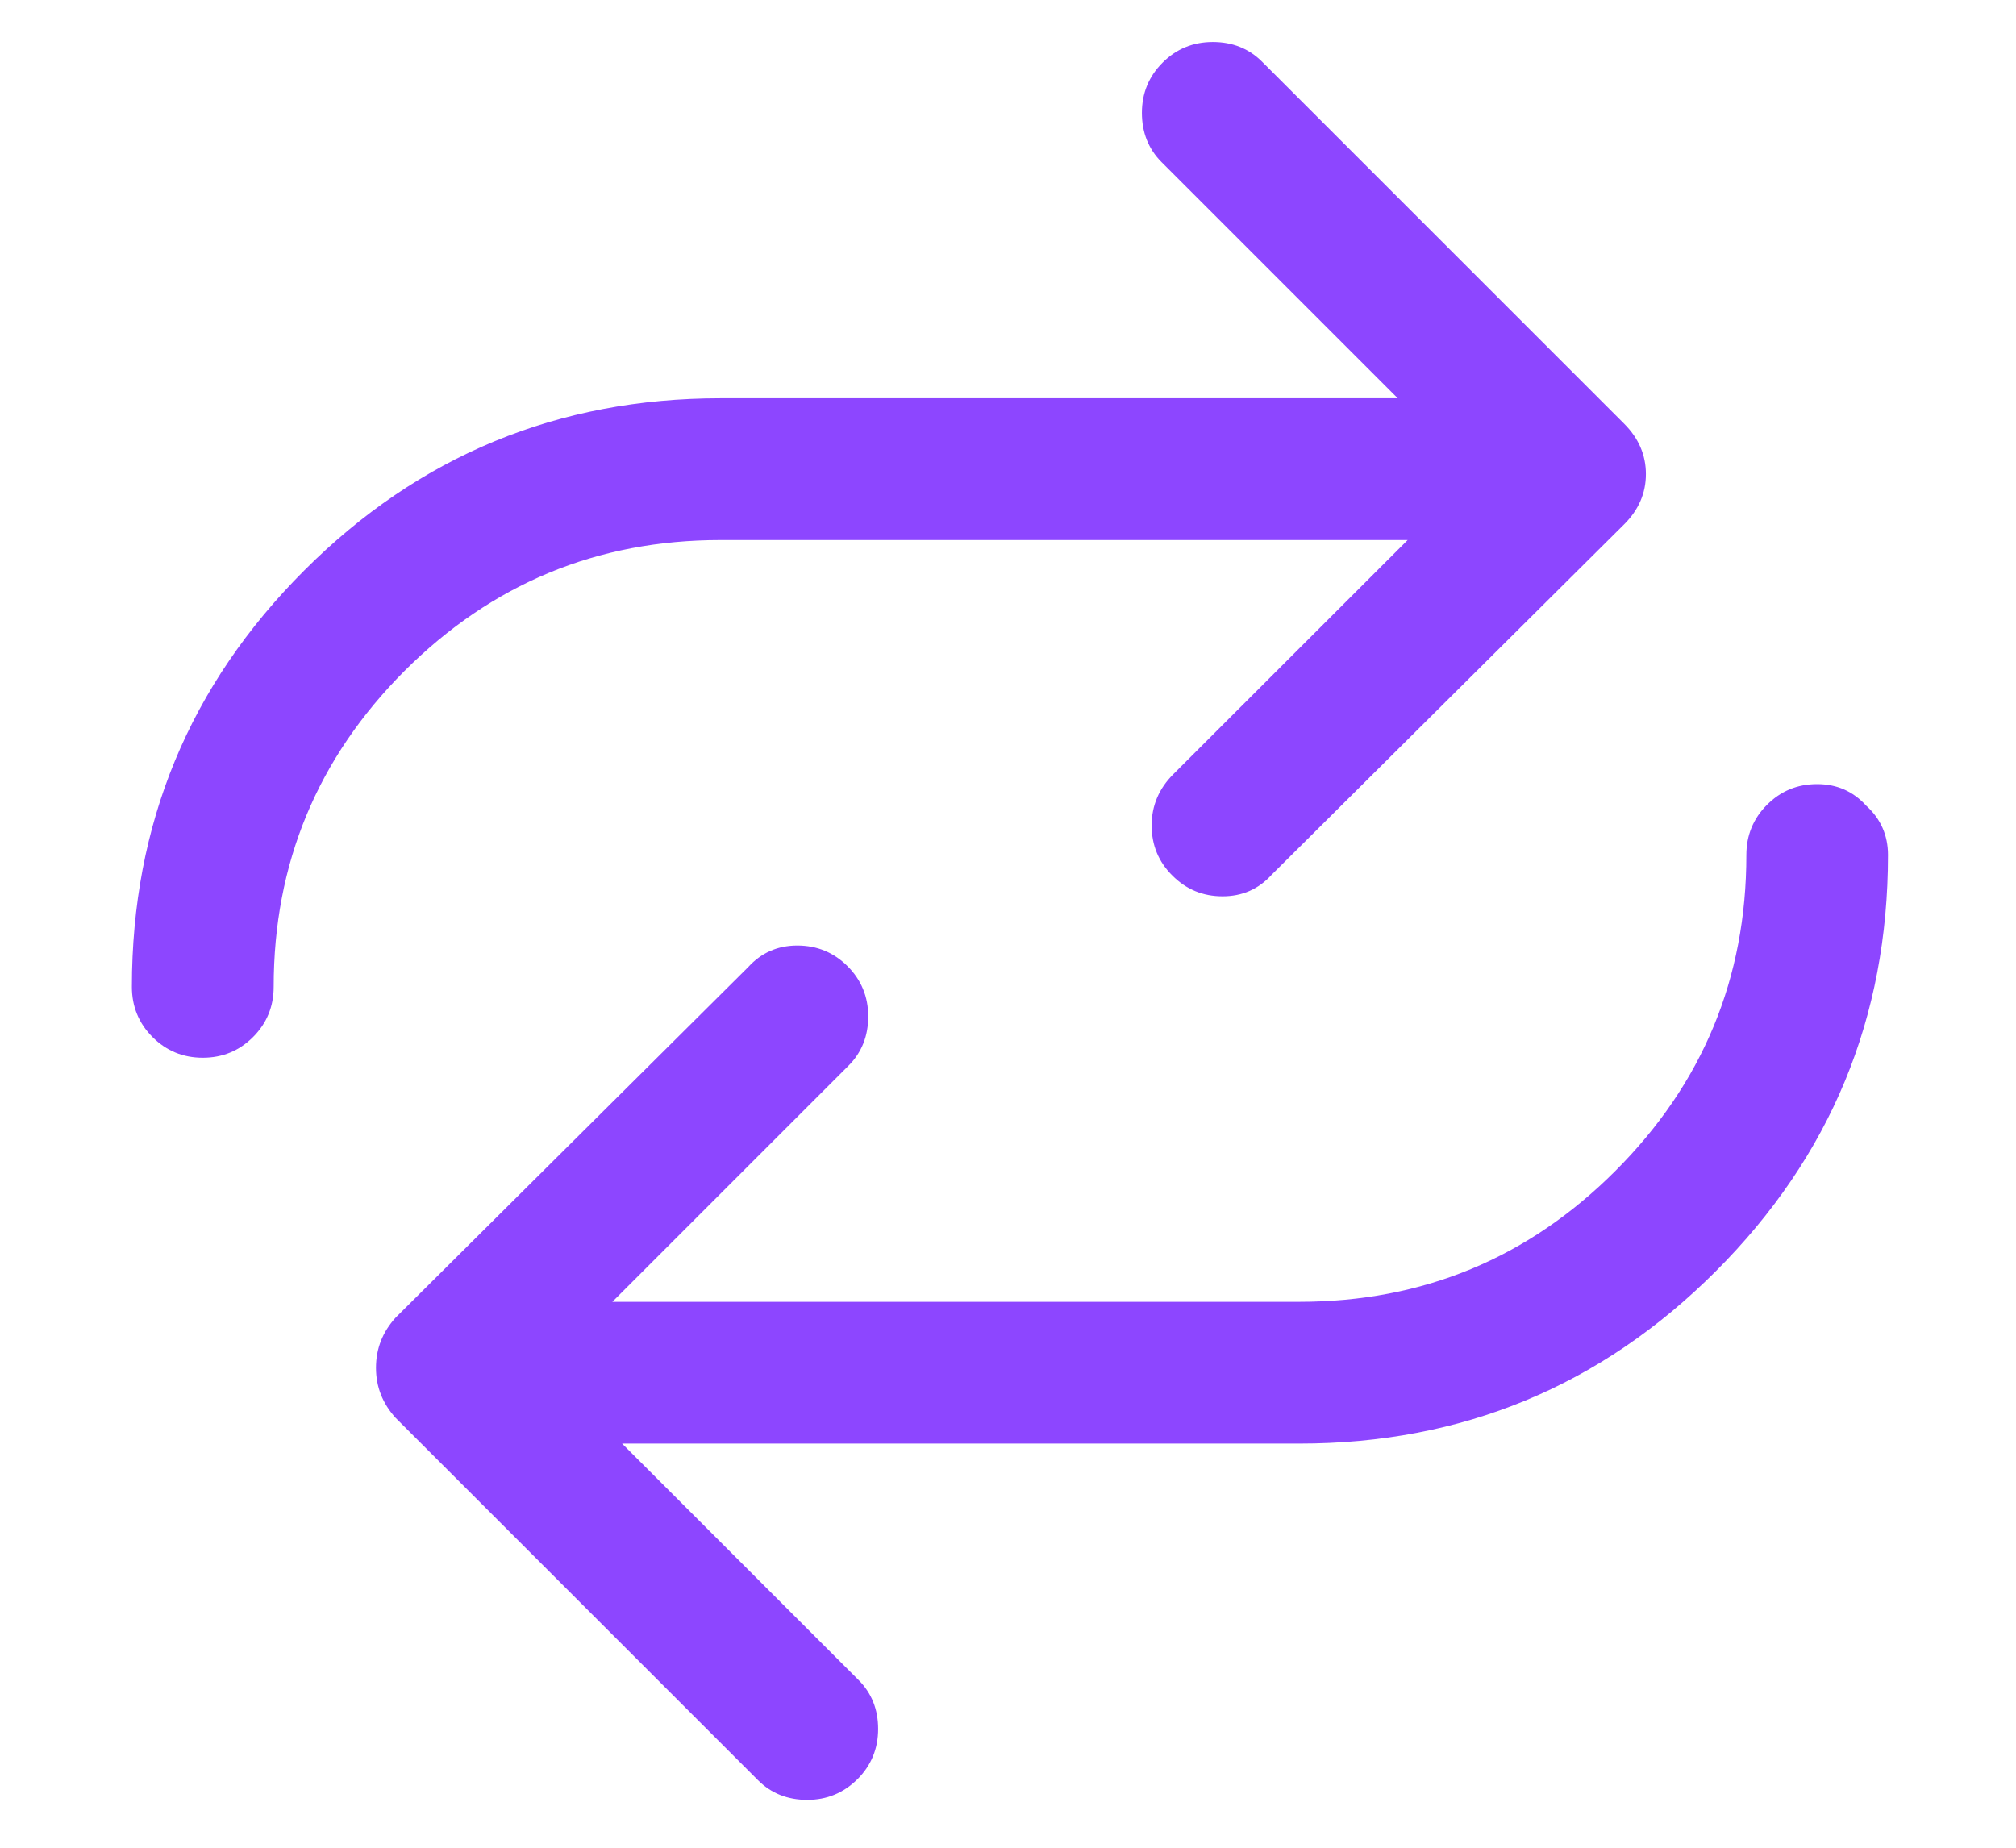
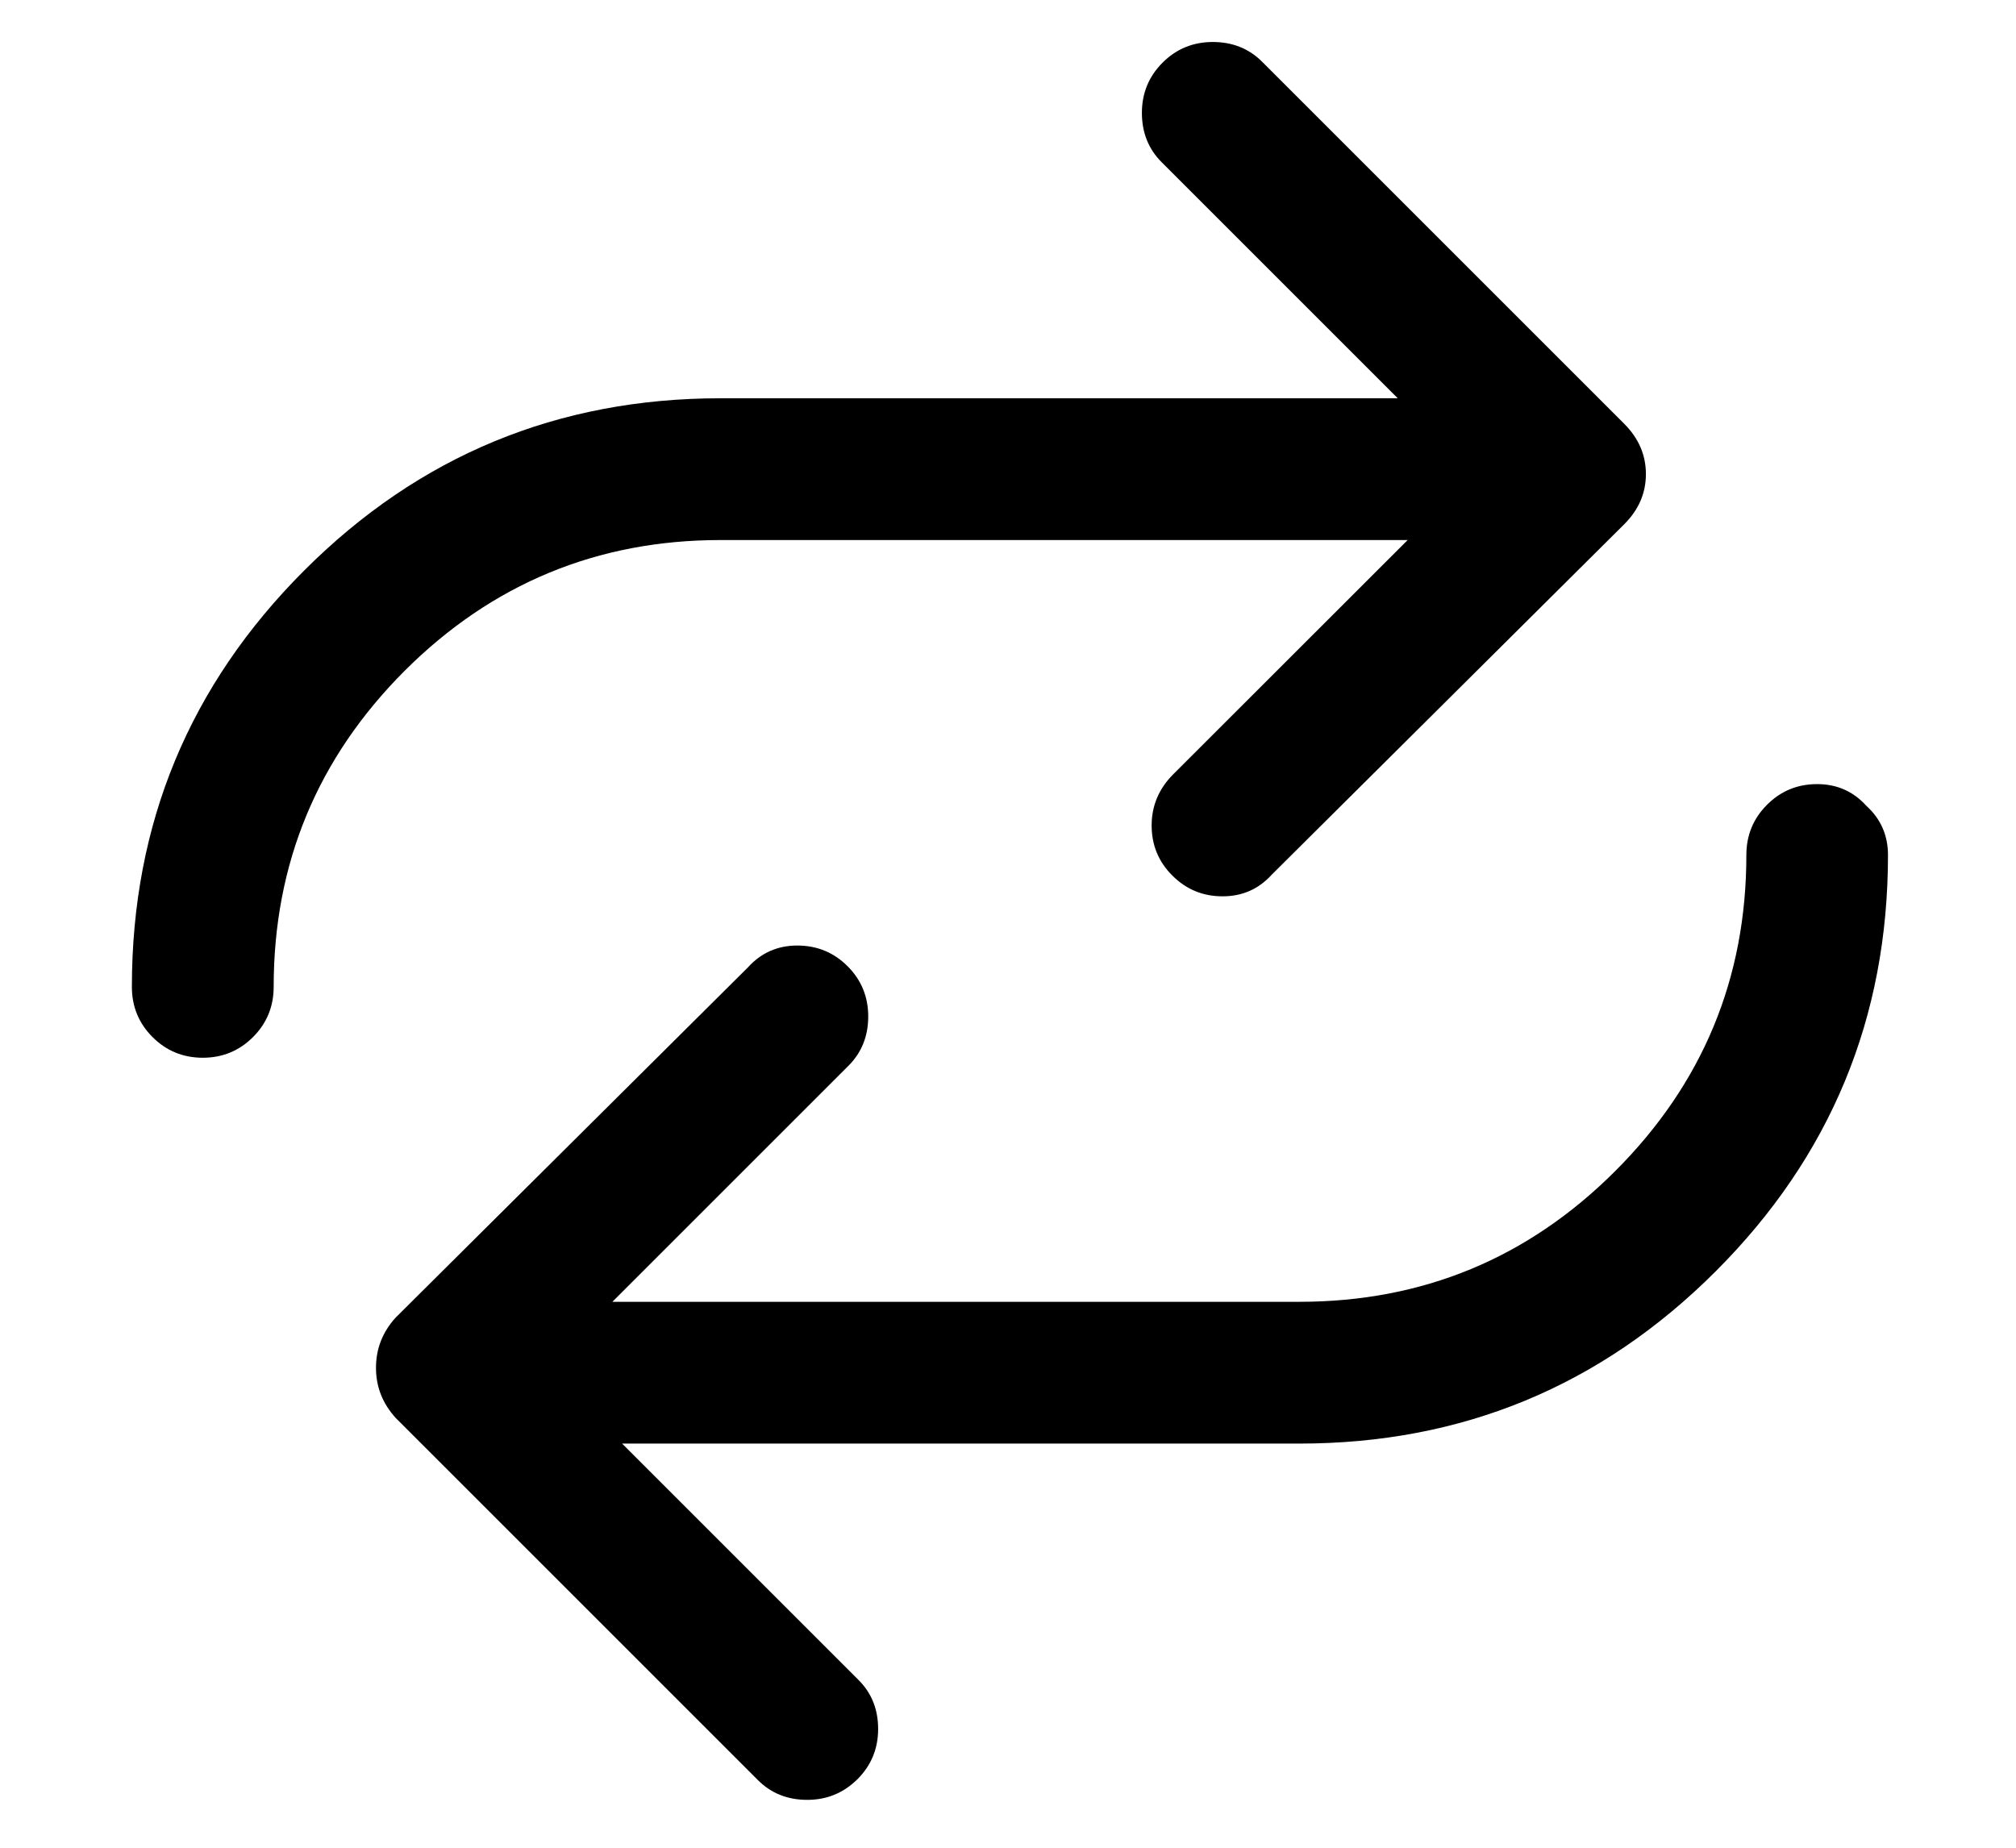
<svg xmlns="http://www.w3.org/2000/svg" width="12px" height="11px" viewBox="0 0 12 11" version="1.1">
-   <g id="Symbols" stroke="none" stroke-width="1" fill="none" fill-rule="evenodd">
-     <g id="icons/overwrite" transform="translate(-2, -3)" fill="#8D46FF" fill-rule="nonzero">
-       <path d="M12.816,7.668 C12.934,7.668 13.031,7.711 13.109,7.797 C13.195,7.875 13.238,7.973 13.238,8.09 C13.238,9.059 12.896,9.885 12.213,10.568 C11.529,11.252 10.703,11.594 9.734,11.594 L9.734,11.594 L5.703,11.594 L7.109,13 C7.188,13.078 7.227,13.176 7.227,13.293 C7.227,13.41 7.186,13.51 7.104,13.592 C7.021,13.674 6.922,13.715 6.805,13.715 C6.688,13.715 6.59,13.676 6.512,13.598 L6.512,13.598 L4.355,11.441 C4.277,11.355 4.238,11.256 4.238,11.143 C4.238,11.029 4.277,10.93 4.355,10.844 L4.355,10.844 L6.453,8.758 C6.531,8.672 6.629,8.629 6.746,8.629 C6.863,8.629 6.963,8.67 7.045,8.752 C7.127,8.834 7.168,8.934 7.168,9.051 C7.168,9.168 7.129,9.266 7.051,9.344 L7.051,9.344 L5.645,10.75 L9.734,10.75 C10.469,10.75 11.096,10.49 11.615,9.971 C12.135,9.451 12.395,8.824 12.395,8.09 C12.395,7.973 12.436,7.873 12.518,7.791 C12.6,7.709 12.699,7.668 12.816,7.668 Z M9.219,3.25 C9.336,3.25 9.434,3.289 9.512,3.367 L9.512,3.367 L11.668,5.523 C11.754,5.609 11.797,5.709 11.797,5.822 C11.797,5.936 11.754,6.035 11.668,6.121 L11.668,6.121 L9.57,8.207 C9.492,8.293 9.395,8.336 9.277,8.336 C9.16,8.336 9.061,8.295 8.979,8.213 C8.896,8.131 8.855,8.031 8.855,7.914 C8.855,7.797 8.898,7.695 8.984,7.609 L8.984,7.609 L10.379,6.215 L6.289,6.215 C5.555,6.215 4.928,6.475 4.408,6.994 C3.889,7.514 3.629,8.141 3.629,8.875 C3.629,8.992 3.588,9.092 3.506,9.174 C3.424,9.256 3.324,9.297 3.207,9.297 C3.09,9.297 2.99,9.256 2.908,9.174 C2.826,9.092 2.785,8.992 2.785,8.875 C2.785,7.906 3.127,7.08 3.811,6.396 C4.494,5.713 5.32,5.371 6.289,5.371 L6.289,5.371 L10.32,5.371 L8.914,3.965 C8.836,3.887 8.797,3.789 8.797,3.672 C8.797,3.555 8.838,3.455 8.92,3.373 C9.002,3.291 9.102,3.25 9.219,3.25 Z" id="icon" />
-     </g>
+   <g transform="translate(-2, -3)">
+     <path d="M12.816,7.668 C12.934,7.668 13.031,7.711 13.109,7.797 C13.195,7.875 13.238,7.973 13.238,8.09 C13.238,9.059 12.896,9.885 12.213,10.568 C11.529,11.252 10.703,11.594 9.734,11.594 L9.734,11.594 L5.703,11.594 L7.109,13 C7.188,13.078 7.227,13.176 7.227,13.293 C7.227,13.41 7.186,13.51 7.104,13.592 C7.021,13.674 6.922,13.715 6.805,13.715 C6.688,13.715 6.59,13.676 6.512,13.598 L6.512,13.598 L4.355,11.441 C4.277,11.355 4.238,11.256 4.238,11.143 C4.238,11.029 4.277,10.93 4.355,10.844 L4.355,10.844 L6.453,8.758 C6.531,8.672 6.629,8.629 6.746,8.629 C6.863,8.629 6.963,8.67 7.045,8.752 C7.127,8.834 7.168,8.934 7.168,9.051 C7.168,9.168 7.129,9.266 7.051,9.344 L7.051,9.344 L5.645,10.75 L9.734,10.75 C10.469,10.75 11.096,10.49 11.615,9.971 C12.135,9.451 12.395,8.824 12.395,8.09 C12.395,7.973 12.436,7.873 12.518,7.791 C12.6,7.709 12.699,7.668 12.816,7.668 Z M9.219,3.25 C9.336,3.25 9.434,3.289 9.512,3.367 L9.512,3.367 L11.668,5.523 C11.754,5.609 11.797,5.709 11.797,5.822 C11.797,5.936 11.754,6.035 11.668,6.121 L11.668,6.121 L9.57,8.207 C9.492,8.293 9.395,8.336 9.277,8.336 C9.16,8.336 9.061,8.295 8.979,8.213 C8.896,8.131 8.855,8.031 8.855,7.914 C8.855,7.797 8.898,7.695 8.984,7.609 L8.984,7.609 L10.379,6.215 L6.289,6.215 C5.555,6.215 4.928,6.475 4.408,6.994 C3.889,7.514 3.629,8.141 3.629,8.875 C3.629,8.992 3.588,9.092 3.506,9.174 C3.424,9.256 3.324,9.297 3.207,9.297 C3.09,9.297 2.99,9.256 2.908,9.174 C2.826,9.092 2.785,8.992 2.785,8.875 C2.785,7.906 3.127,7.08 3.811,6.396 C4.494,5.713 5.32,5.371 6.289,5.371 L6.289,5.371 L10.32,5.371 L8.914,3.965 C8.836,3.887 8.797,3.789 8.797,3.672 C8.797,3.555 8.838,3.455 8.92,3.373 C9.002,3.291 9.102,3.25 9.219,3.25 Z" />
  </g>
</svg>
